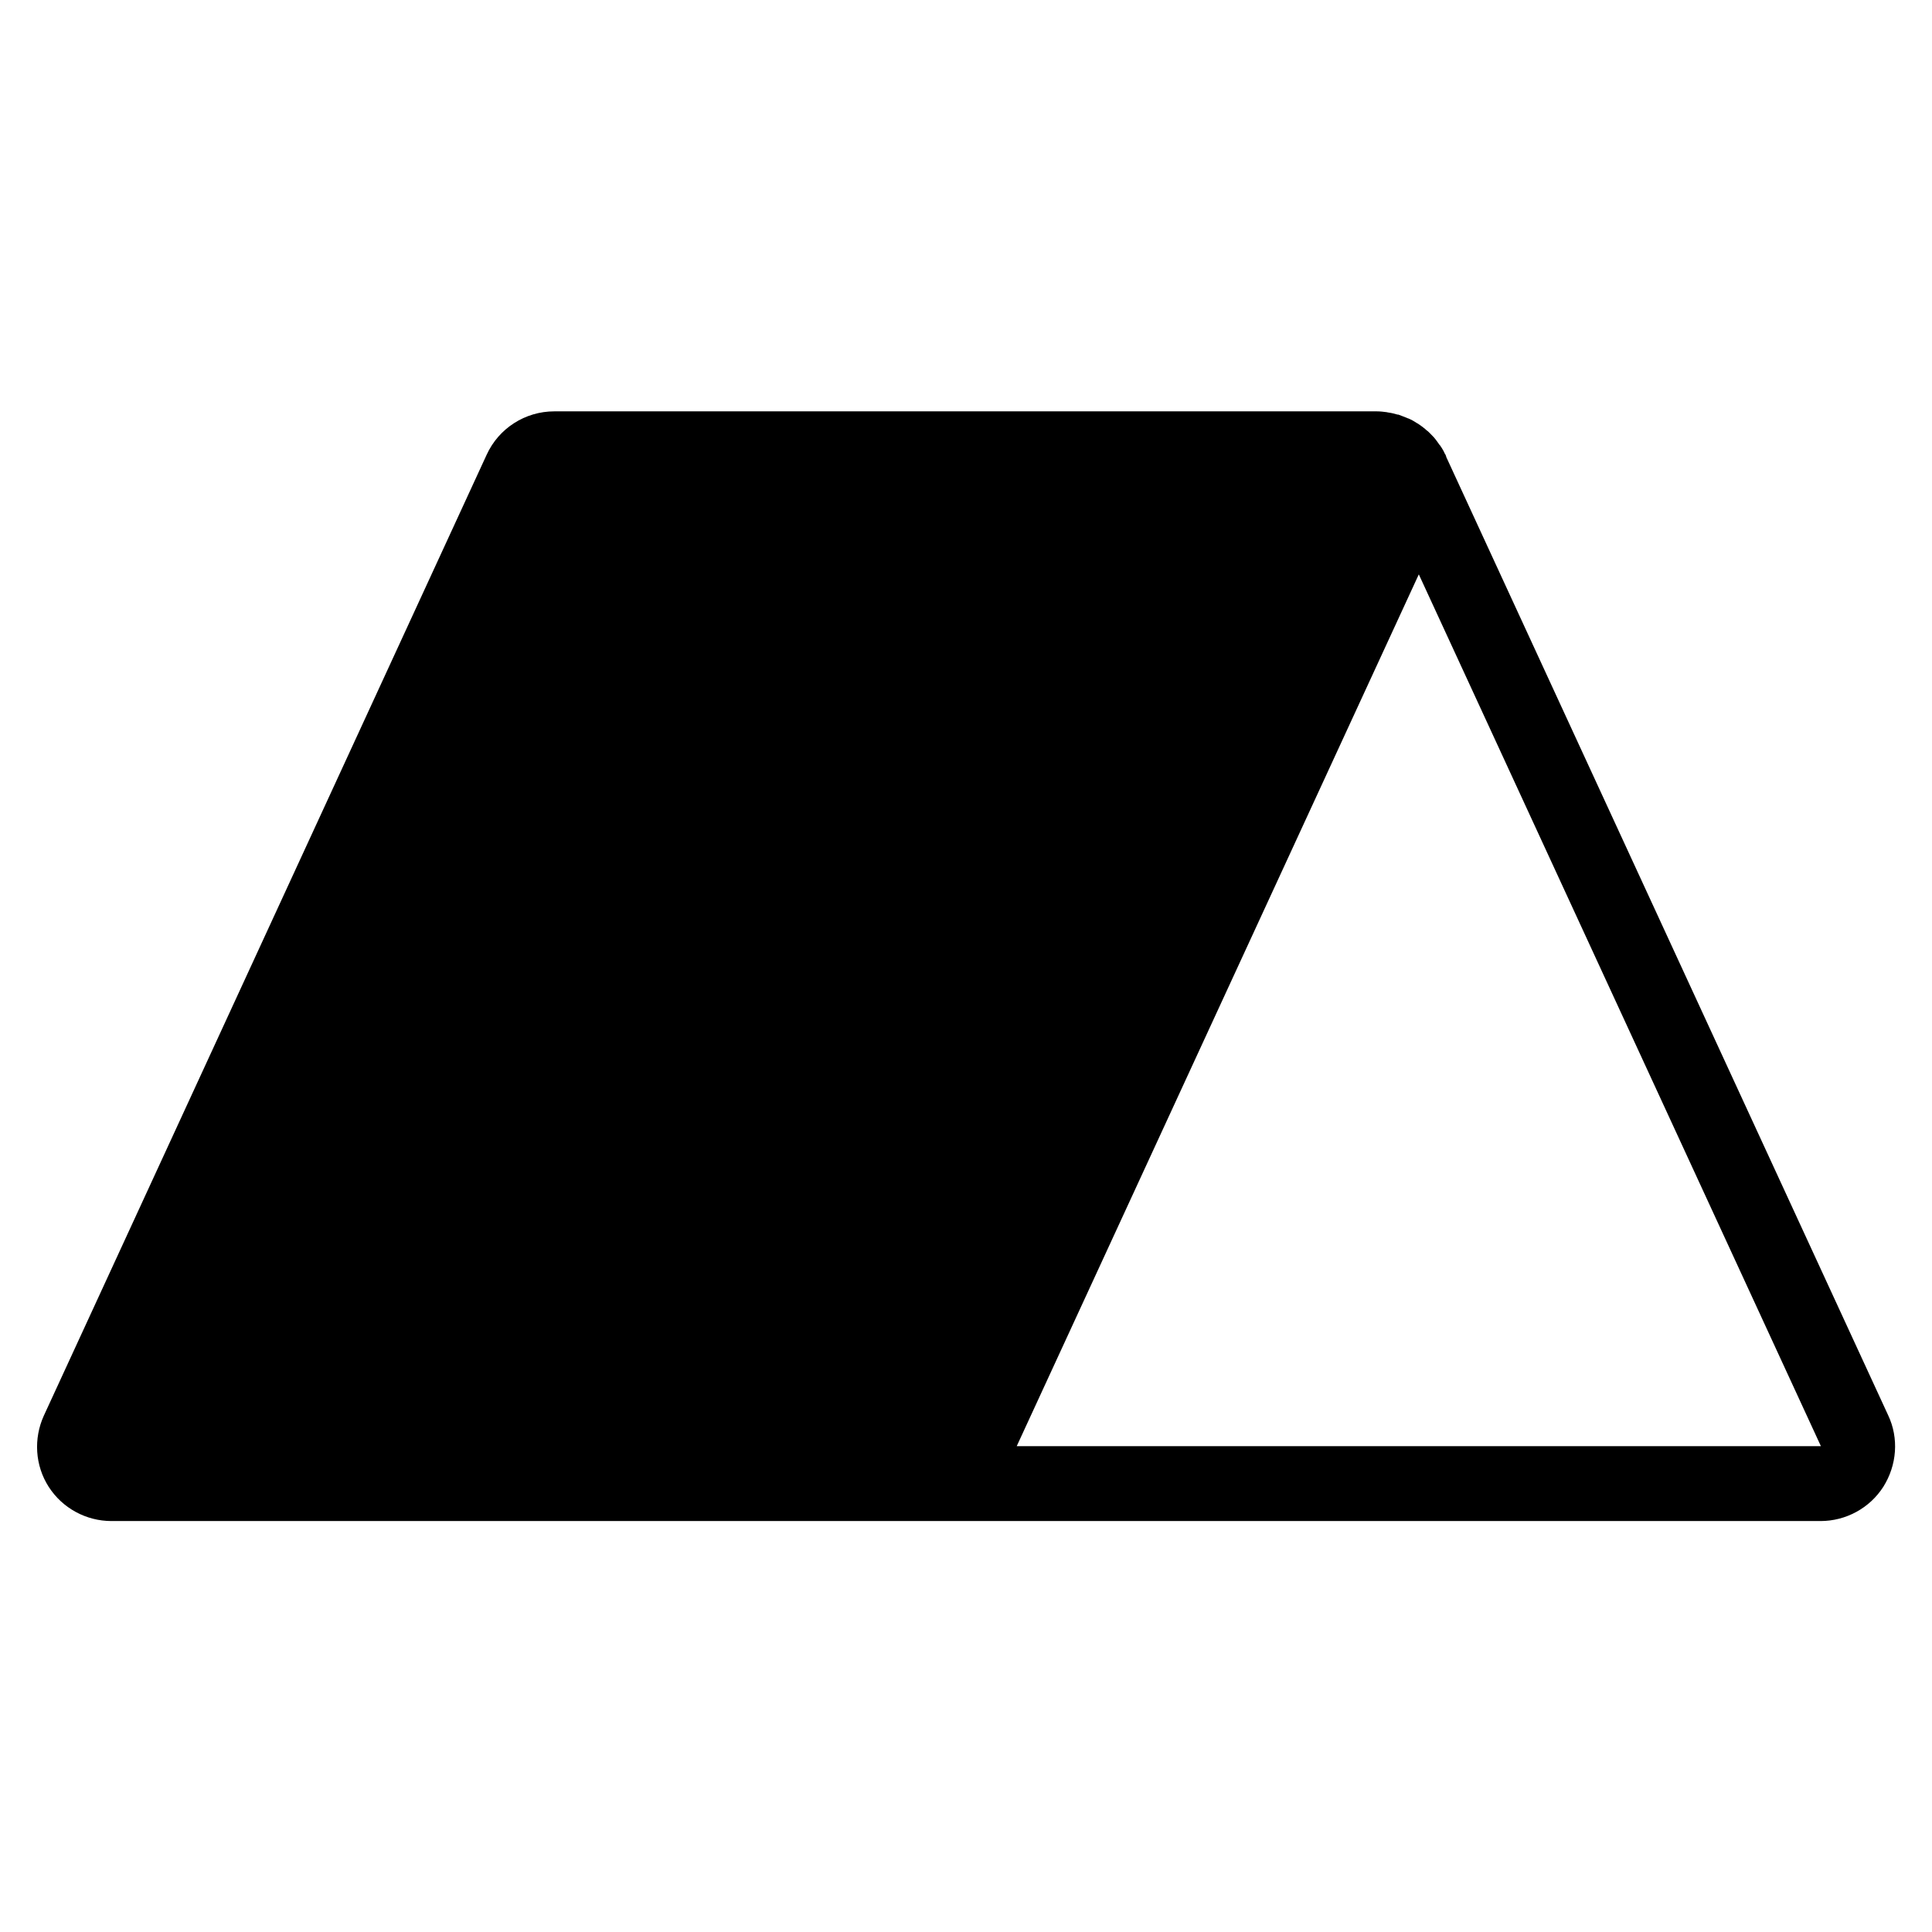
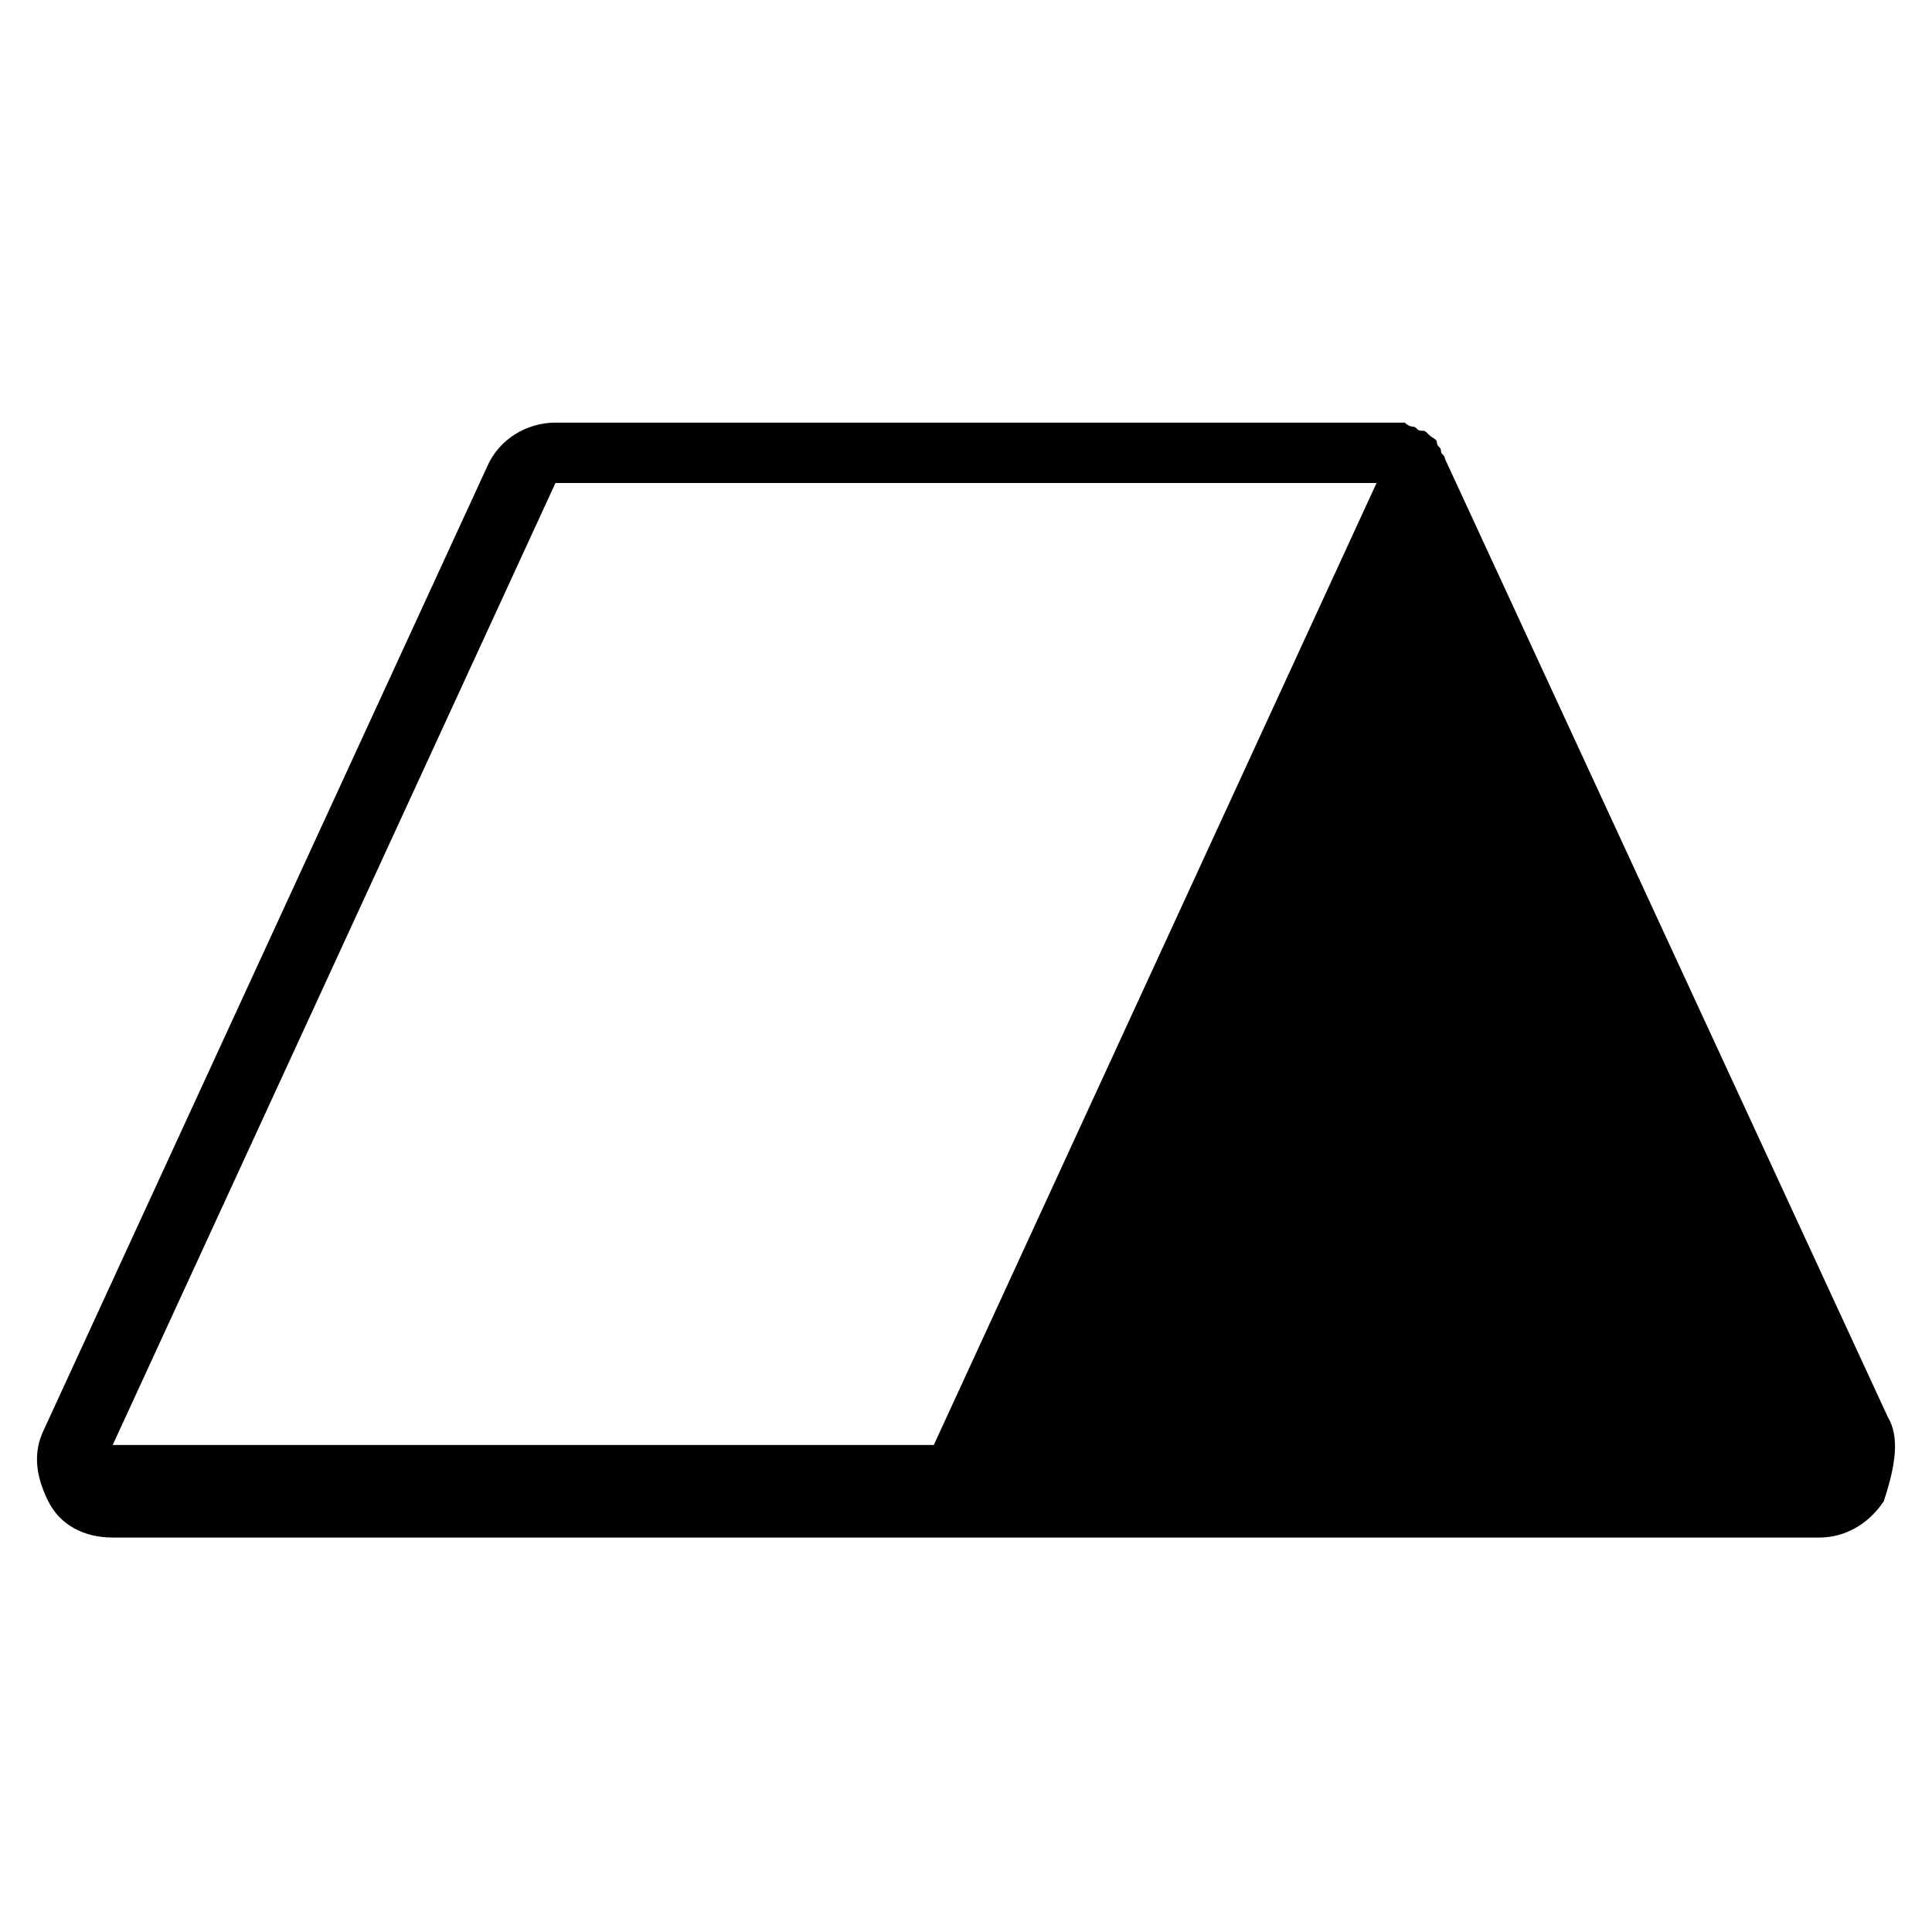
<svg xmlns="http://www.w3.org/2000/svg" version="1.1" id="Layer_1" x="0px" y="0px" viewBox="0 0 48 48" style="enable-background:new 0 0 48 48;" xml:space="preserve">
-   <path d="M46.91,35.16L35.93,11.35c0,0,0-0.01,0-0.01l-0.02-0.05c0,0-0.01-0.01-0.01-0.01c-0.03-0.07-0.07-0.14-0.12-0.21  c0,0,0-0.01-0.01-0.01c-0.05-0.07-0.09-0.13-0.15-0.2c-0.01-0.01-0.02-0.02-0.03-0.03c-0.05-0.05-0.1-0.11-0.16-0.15  c-0.01-0.01-0.01-0.01-0.02-0.02c-0.06-0.05-0.13-0.1-0.19-0.14c-0.01,0-0.02-0.01-0.02-0.01c-0.06-0.04-0.13-0.08-0.2-0.11  c-0.01,0-0.02-0.01-0.03-0.01c-0.07-0.03-0.15-0.06-0.23-0.09c-0.01,0-0.01,0-0.02,0c-0.07-0.02-0.14-0.04-0.22-0.05  c-0.02,0-0.04-0.01-0.05-0.01c-0.08-0.01-0.16-0.02-0.24-0.02h0H13.77c-0.72,0-1.38,0.42-1.68,1.08l-11,23.87  c-0.26,0.57-0.22,1.24,0.12,1.77c0.34,0.53,0.93,0.85,1.56,0.85h11h9.45h0h22.01c0.63,0,1.22-0.32,1.56-0.85  C47.13,36.4,47.18,35.73,46.91,35.16z M25.26,35.93l9.99-21.66l9.99,21.66H25.26z" />
+   <path d="M46.9,35.2l-11-23.8c0,0,0,0,0,0l0,0c0,0,0,0,0,0c0-0.1-0.1-0.1-0.1-0.2c0,0,0,0,0,0c0-0.1-0.1-0.1-0.1-0.2c0,0,0,0,0,0  c0-0.1-0.1-0.1-0.2-0.2c0,0,0,0,0,0c-0.1-0.1-0.1-0.1-0.2-0.1c0,0,0,0,0,0c-0.1,0-0.1-0.1-0.2-0.1c0,0,0,0,0,0  c-0.1,0-0.2-0.1-0.2-0.1c0,0,0,0,0,0c-0.1,0-0.1,0-0.2,0c0,0,0,0-0.1,0c-0.1,0-0.2,0-0.2,0h0H13.8c-0.7,0-1.4,0.4-1.7,1.1l-11,23.9  c-0.3,0.6-0.2,1.2,0.1,1.8s0.9,0.9,1.6,0.9h11h9.4c0,0,0,0,0,0h22c0.6,0,1.2-0.3,1.6-0.9C47.1,36.4,47.2,35.7,46.9,35.2z M13.8,35.9  h-11l11-23.9h18.4h2l-11,23.9h-1.8H13.8z" />
</svg>
